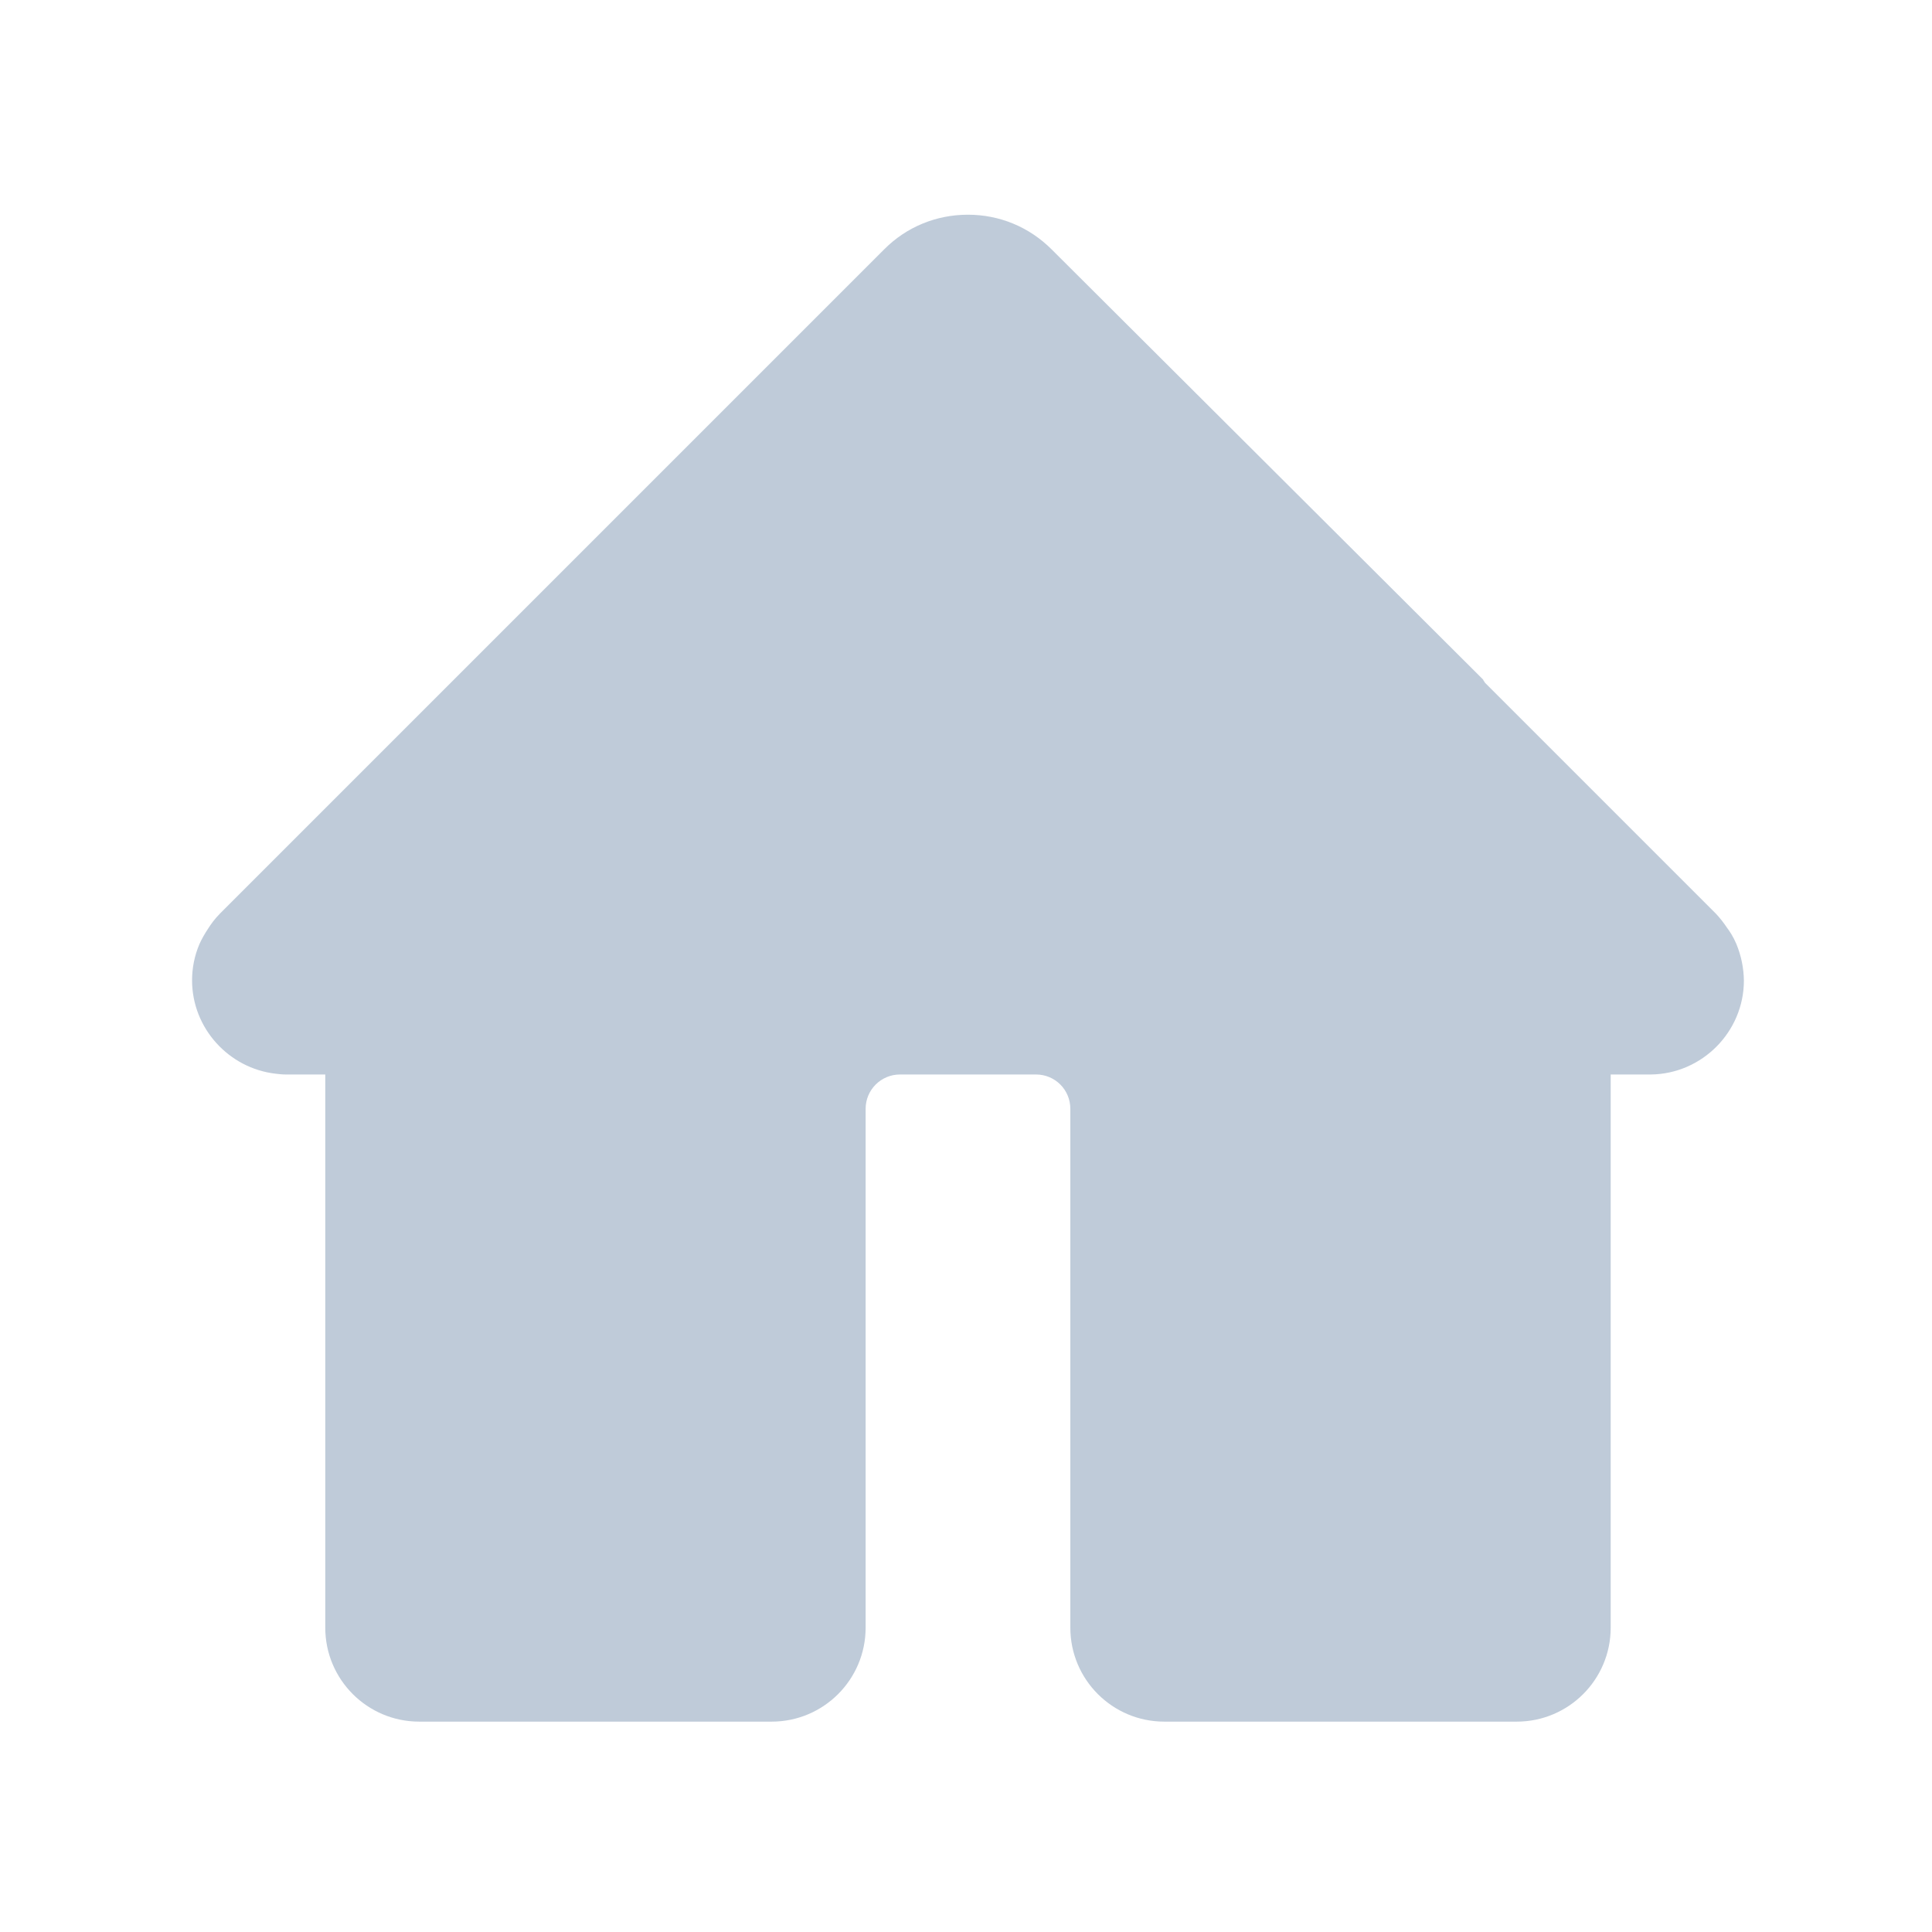
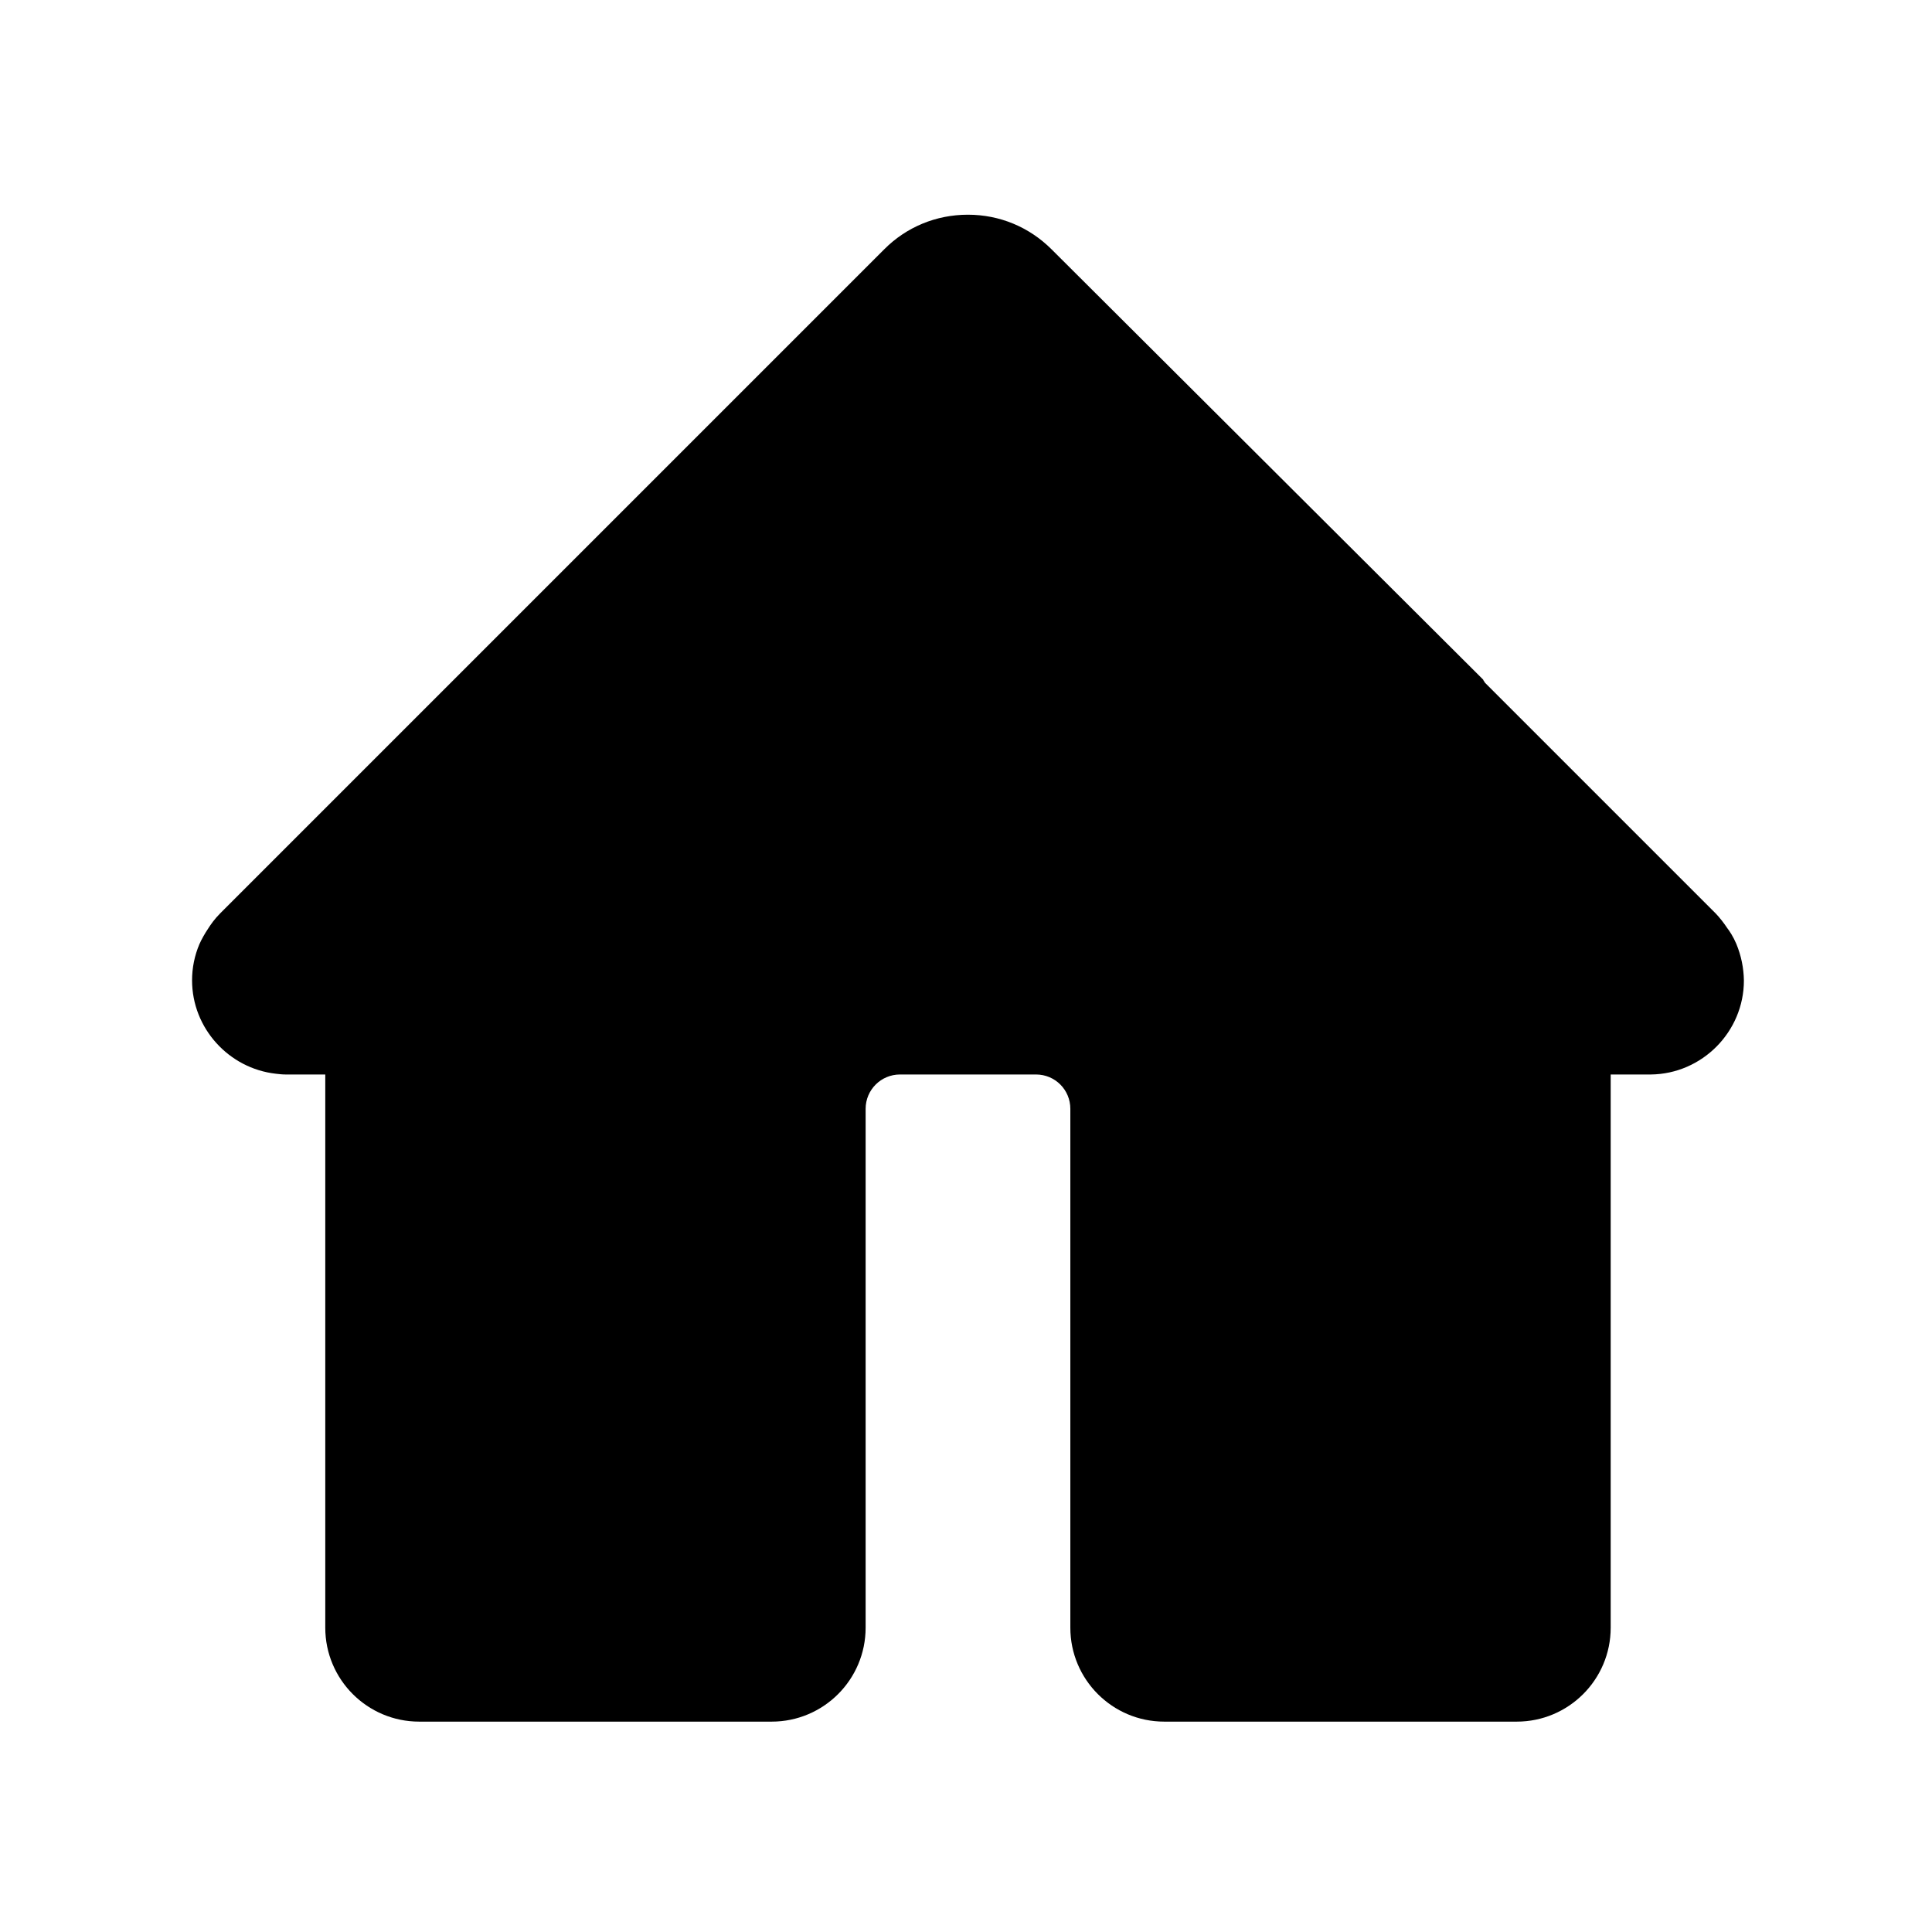
<svg xmlns="http://www.w3.org/2000/svg" t="1611803396850" class="icon" viewBox="0 0 1024 1024" version="1.1" p-id="23518" width="200" height="200">
  <defs>
    <style type="text/css" />
  </defs>
-   <path d="M920.3 500.3c-1.7-4-3.6-6.8-4.9-8.5-1.7-2.6-4-5.5-5.9-7.5L787.1 361.9c-0.4-0.5-0.6-1.1-1-1.5l0.1-0.1-0.5-0.5-0.1-0.1-228.2-227.5c-11.9-11.9-27.6-18.4-44.4-18.4-16.8 0-32.6 6.5-44.4 18.4L116.7 484.1c-3 3-5 5.9-6.4 8.1-1.7 2.5-3.6 5.9-4.6 8.2-2.6 6.1-3.9 12.6-3.9 19.2 0 25.4 19.5 46.7 44.4 49.5 1.7 0.2 3.4 0.4 5.2 0.4h21v293.2c0 27.5 22.3 49.8 49.8 49.8H409c27.5 0 49.8-22.3 49.8-49.8v-275c0-10.1 8.2-18.2 18.2-18.2h72.1c10.1 0 18.2 8.1 18.2 18.2v275c0 27.5 22.3 49.8 49.8 49.8h186.8c27.5 0 49.8-22.3 49.8-49.8V569.5H875c27.2-0.3 49.3-22.7 49.3-49.8-0.1-6.6-1.4-13.1-4-19.4z" fill="#bfcbd9" p-id="23519" />
+   <path d="M920.3 500.3c-1.7-4-3.6-6.8-4.9-8.5-1.7-2.6-4-5.5-5.9-7.5L787.1 361.9c-0.4-0.5-0.6-1.1-1-1.5l0.1-0.1-0.5-0.5-0.1-0.1-228.2-227.5c-11.9-11.9-27.6-18.4-44.4-18.4-16.8 0-32.6 6.5-44.4 18.4L116.7 484.1c-3 3-5 5.9-6.4 8.1-1.7 2.5-3.6 5.9-4.6 8.2-2.6 6.1-3.9 12.6-3.9 19.2 0 25.4 19.5 46.7 44.4 49.5 1.7 0.2 3.4 0.4 5.2 0.4h21v293.2c0 27.5 22.3 49.8 49.8 49.8H409c27.5 0 49.8-22.3 49.8-49.8v-275c0-10.1 8.2-18.2 18.2-18.2h72.1c10.1 0 18.2 8.1 18.2 18.2v275c0 27.5 22.3 49.8 49.8 49.8h186.8c27.5 0 49.8-22.3 49.8-49.8V569.5H875c27.2-0.3 49.3-22.7 49.3-49.8-0.1-6.6-1.4-13.1-4-19.4z" p-id="23519" />
</svg>
